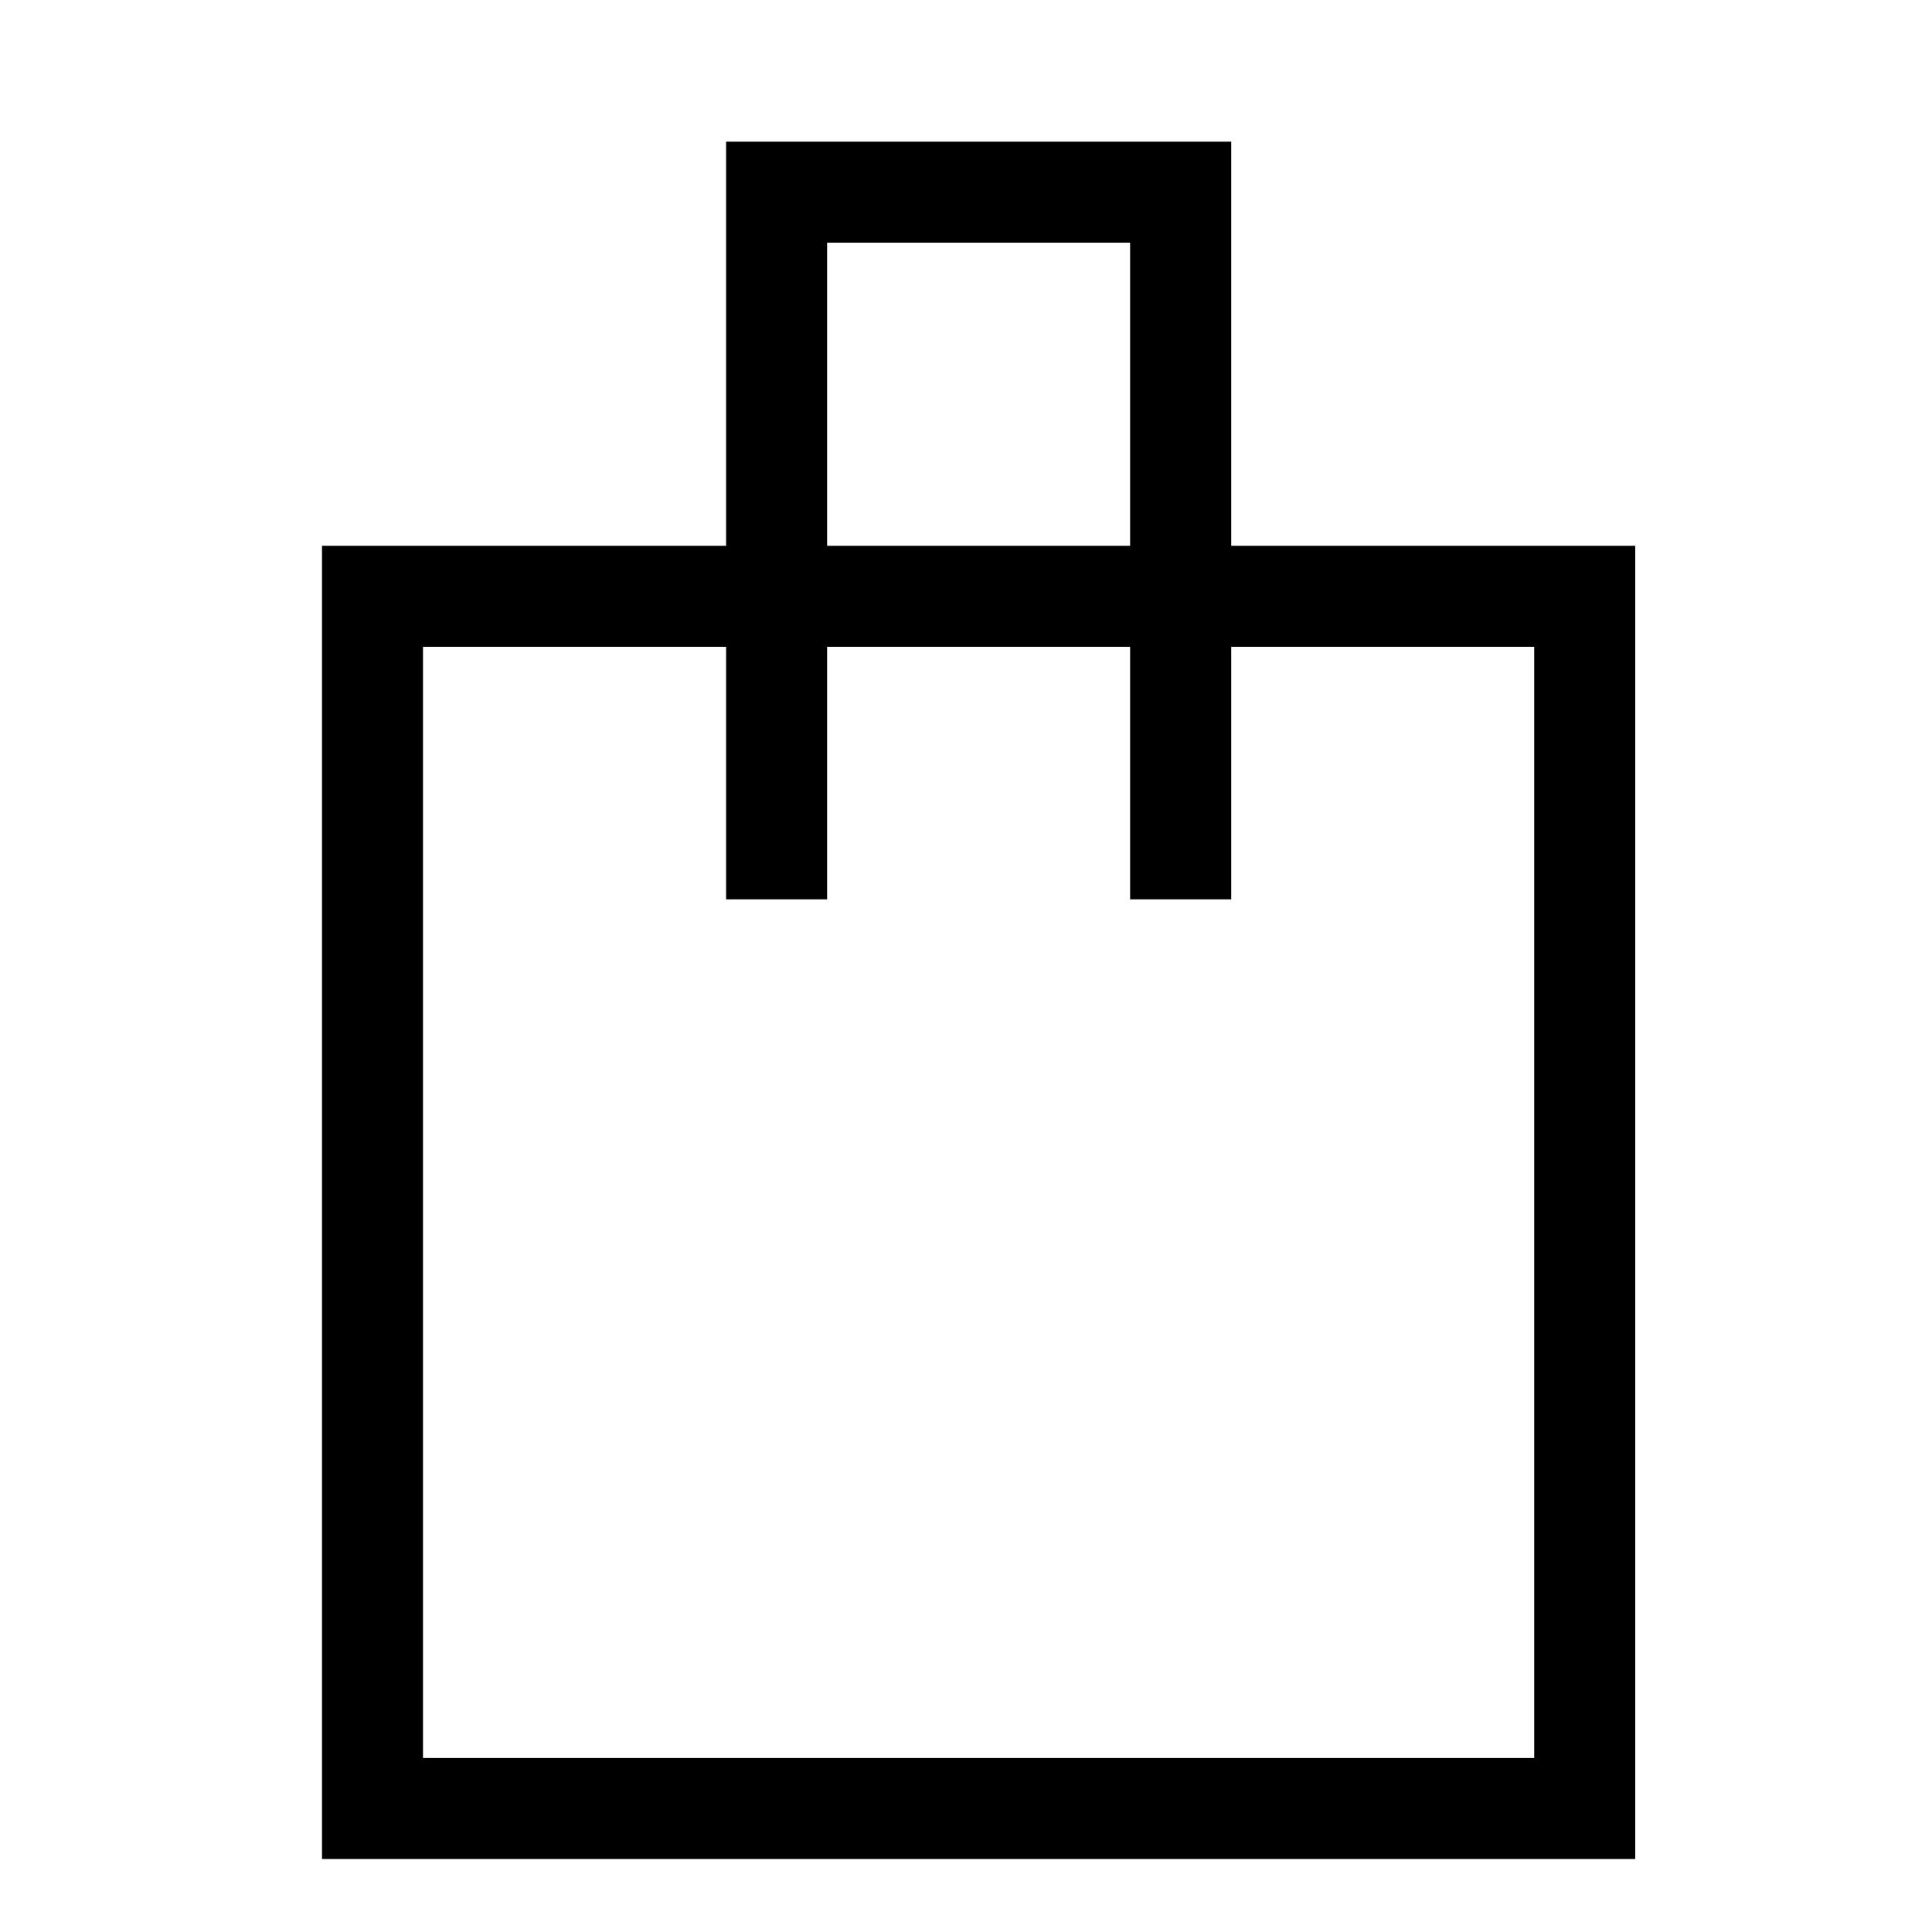
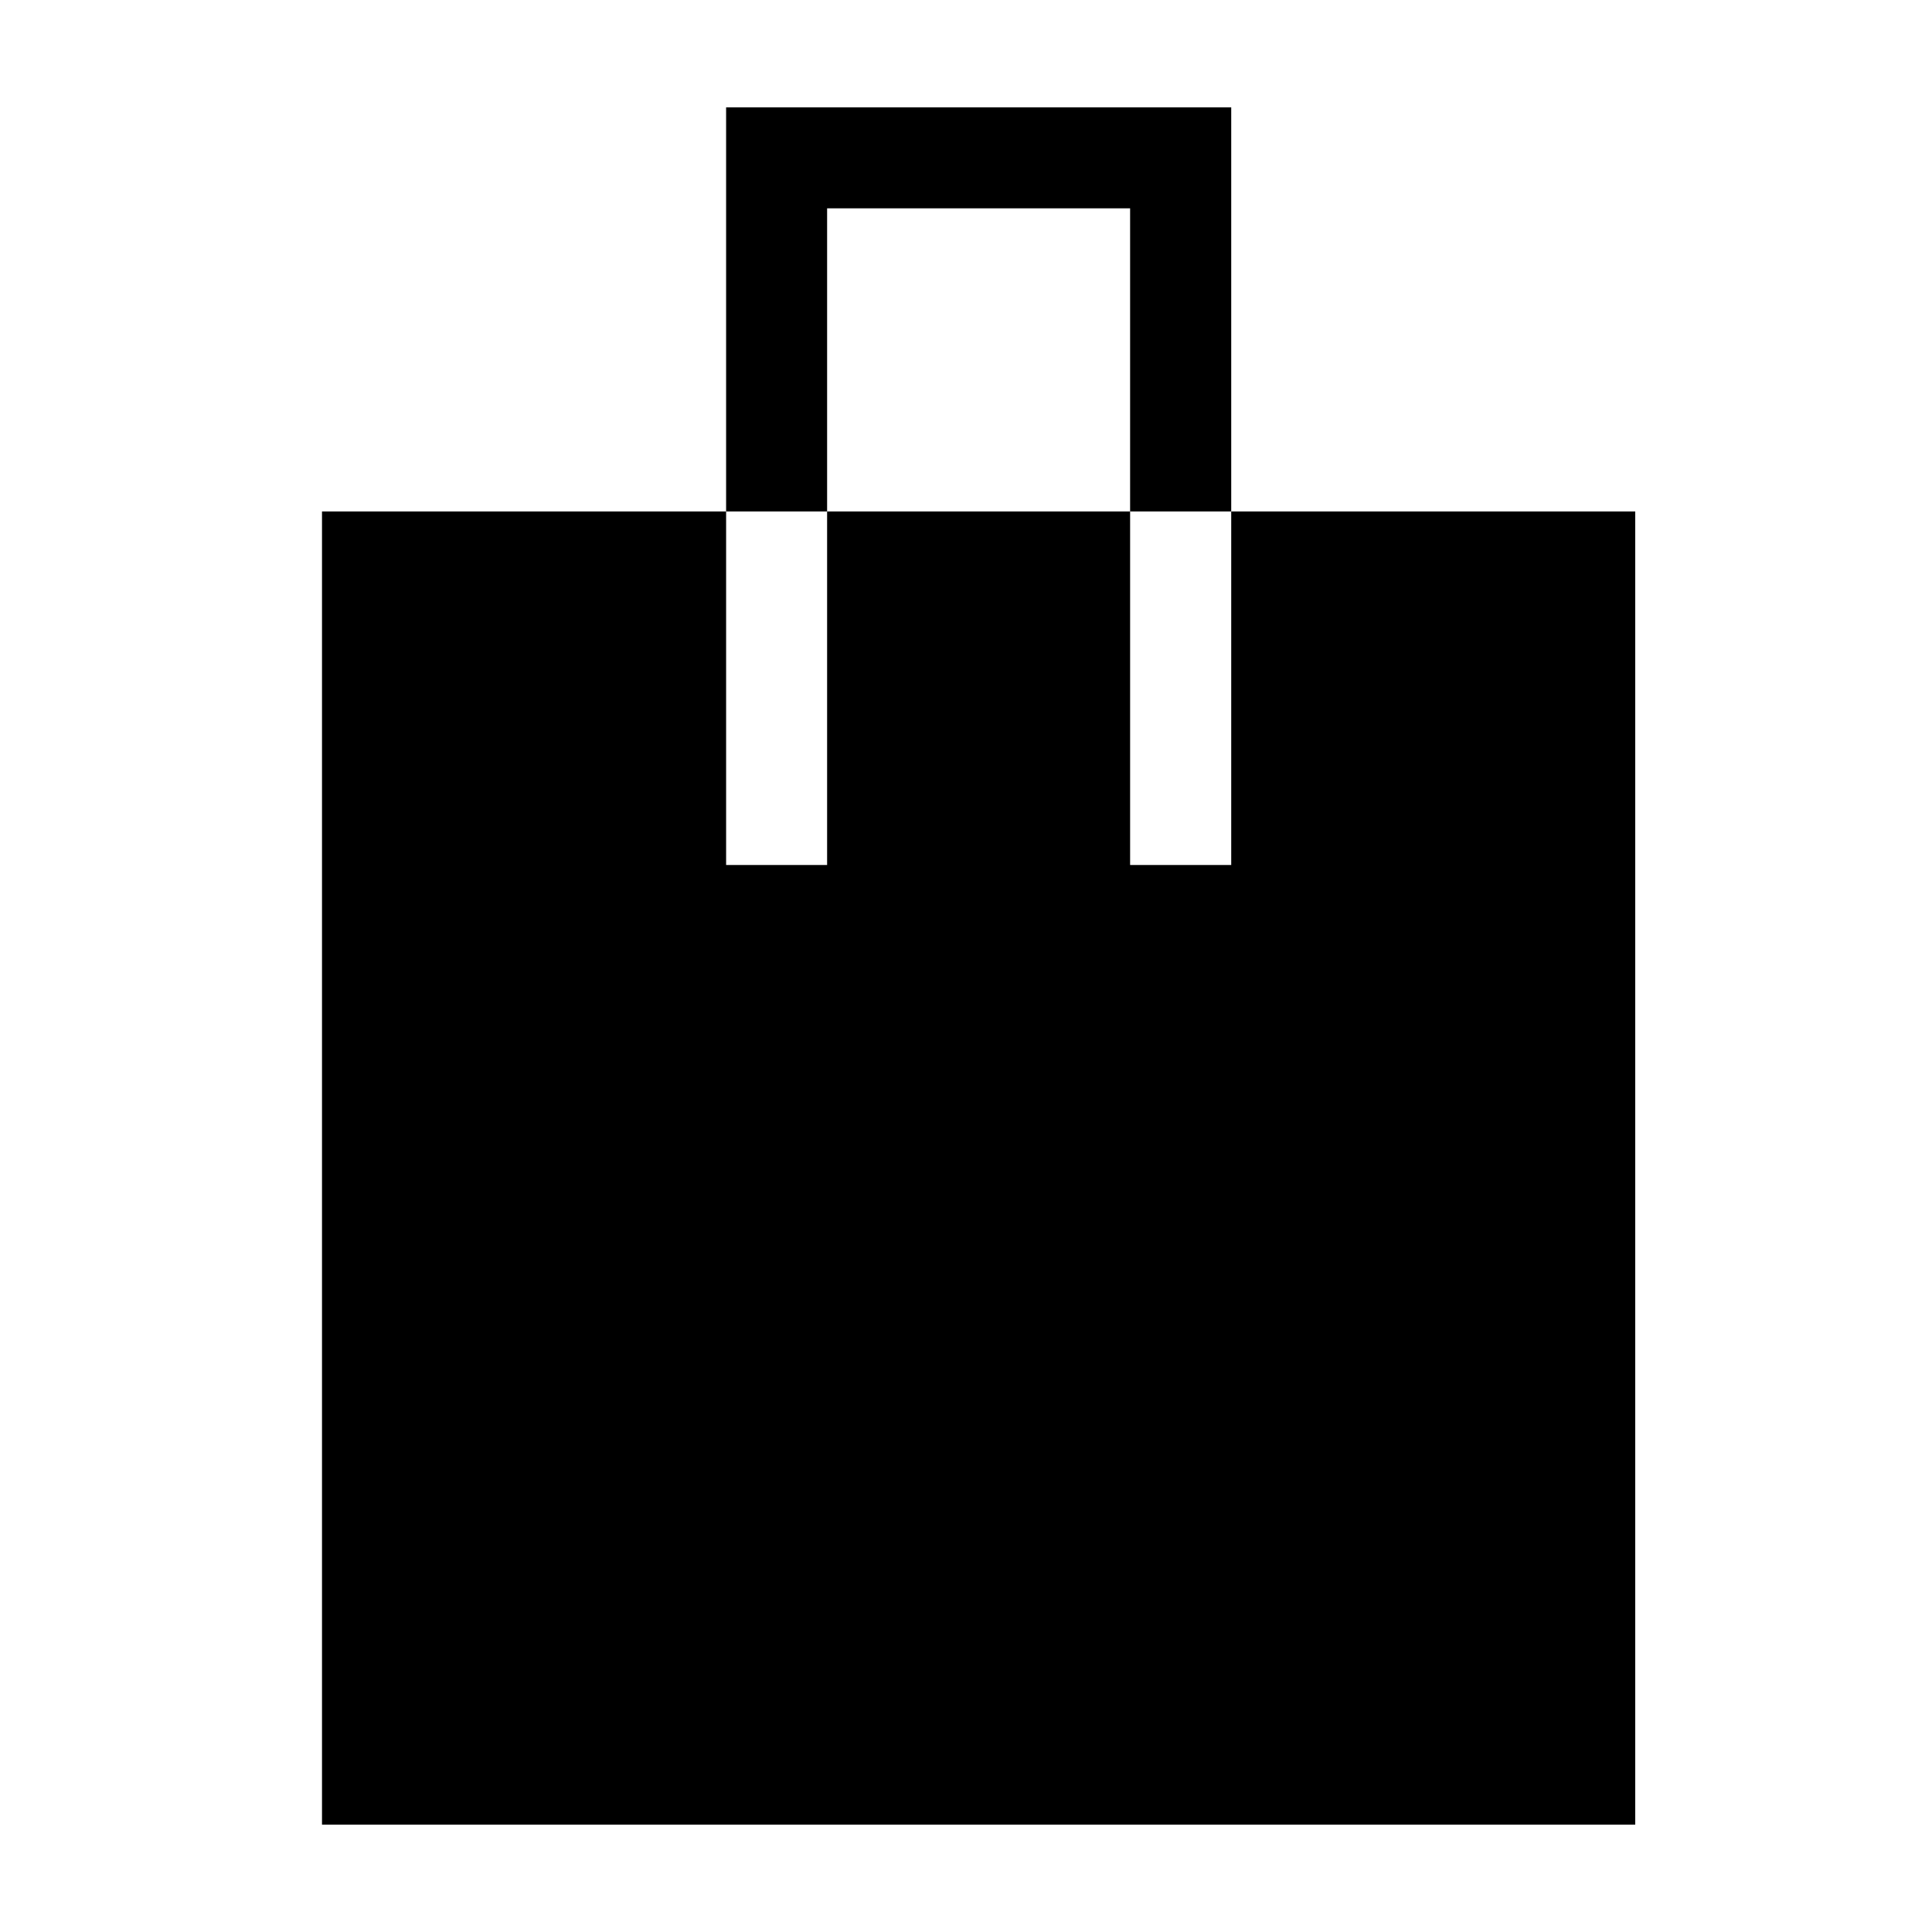
<svg xmlns="http://www.w3.org/2000/svg" width="18" height="18" viewBox="0 0 18 18" fill="none">
-   <path fill-rule="evenodd" clip-rule="evenodd" d="M11.471 1.32H6.765V5.085H3V17.32H15.235V5.085H11.471V1.32ZM10.529 6.026V8.379H11.471V6.026H14.294V16.379H3.941V6.026H6.765V8.379H7.706V6.026H10.529ZM10.529 5.085V2.261H7.706V5.085H10.529Z" fill="black" />
+   <path fill-rule="evenodd" clip-rule="evenodd" d="M11.471 1H6.765V4.765H3V17H15.235V4.765H11.471V1ZM10.529 4.765V8.059H11.471V4.765H10.529ZM7.706 4.765V8.059H6.765V4.765H7.706ZM7.706 4.765H10.529V1.941H7.706V4.765Z" fill="black" />
</svg>
